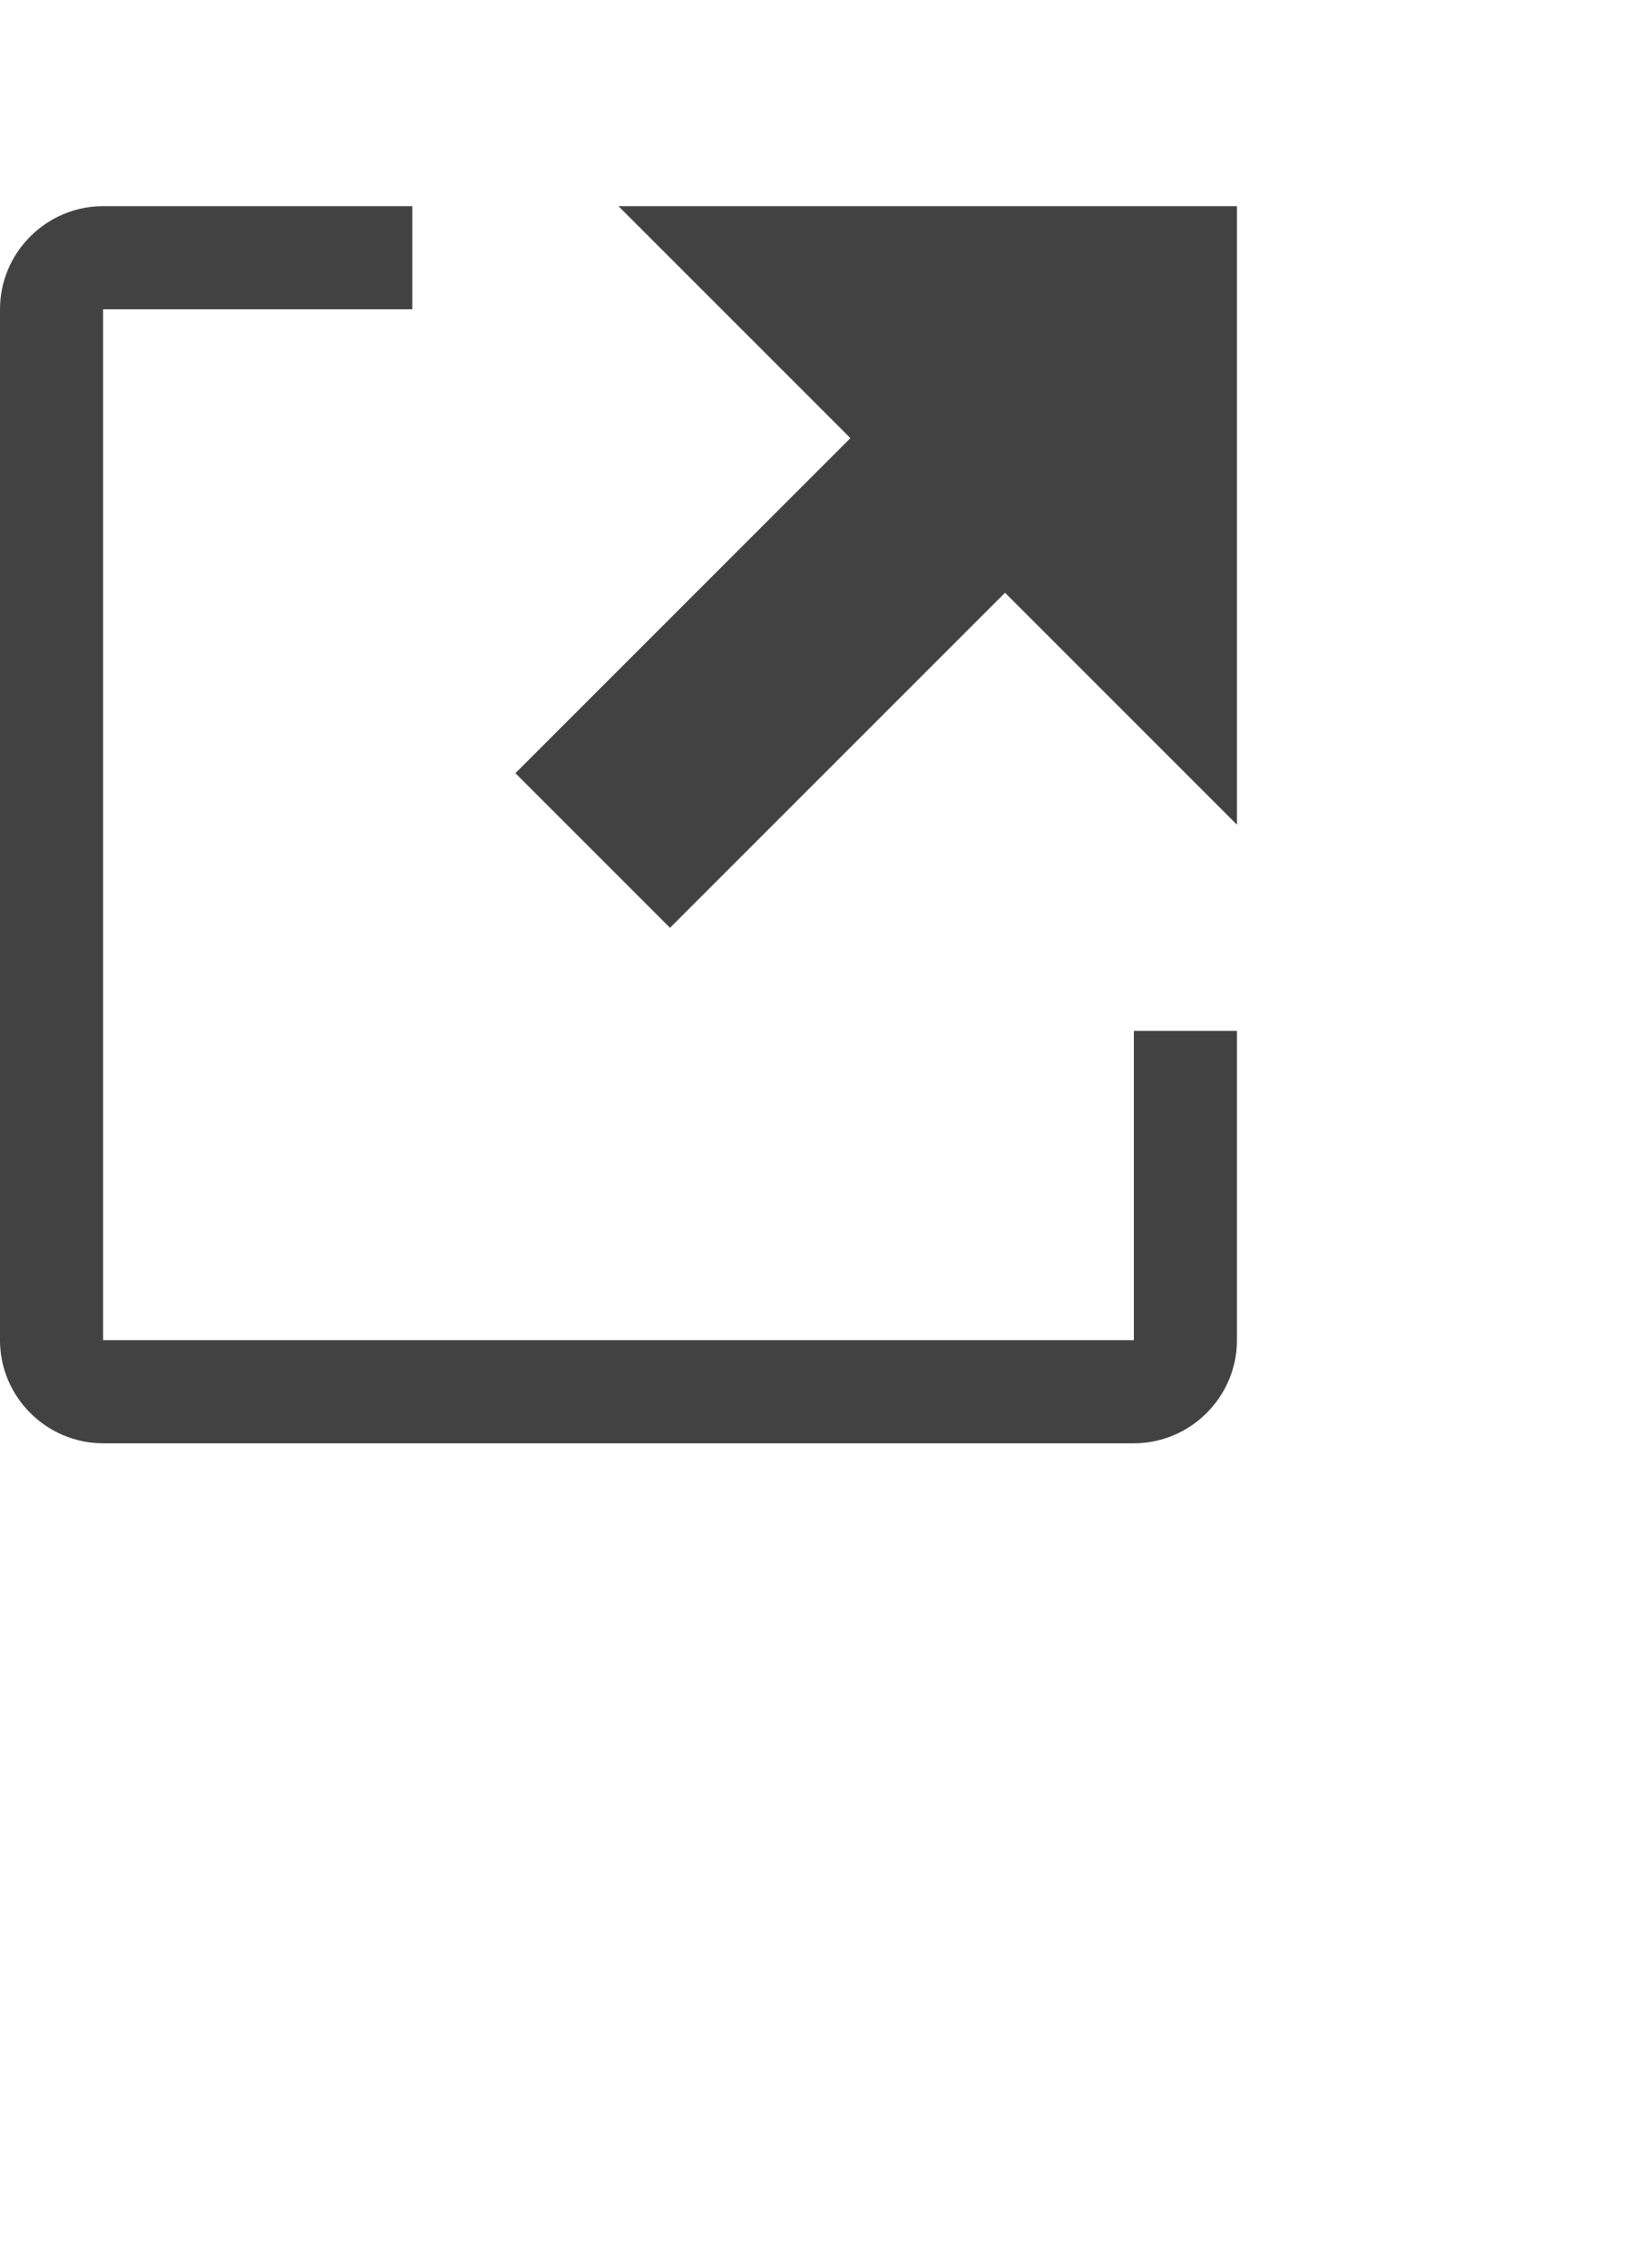
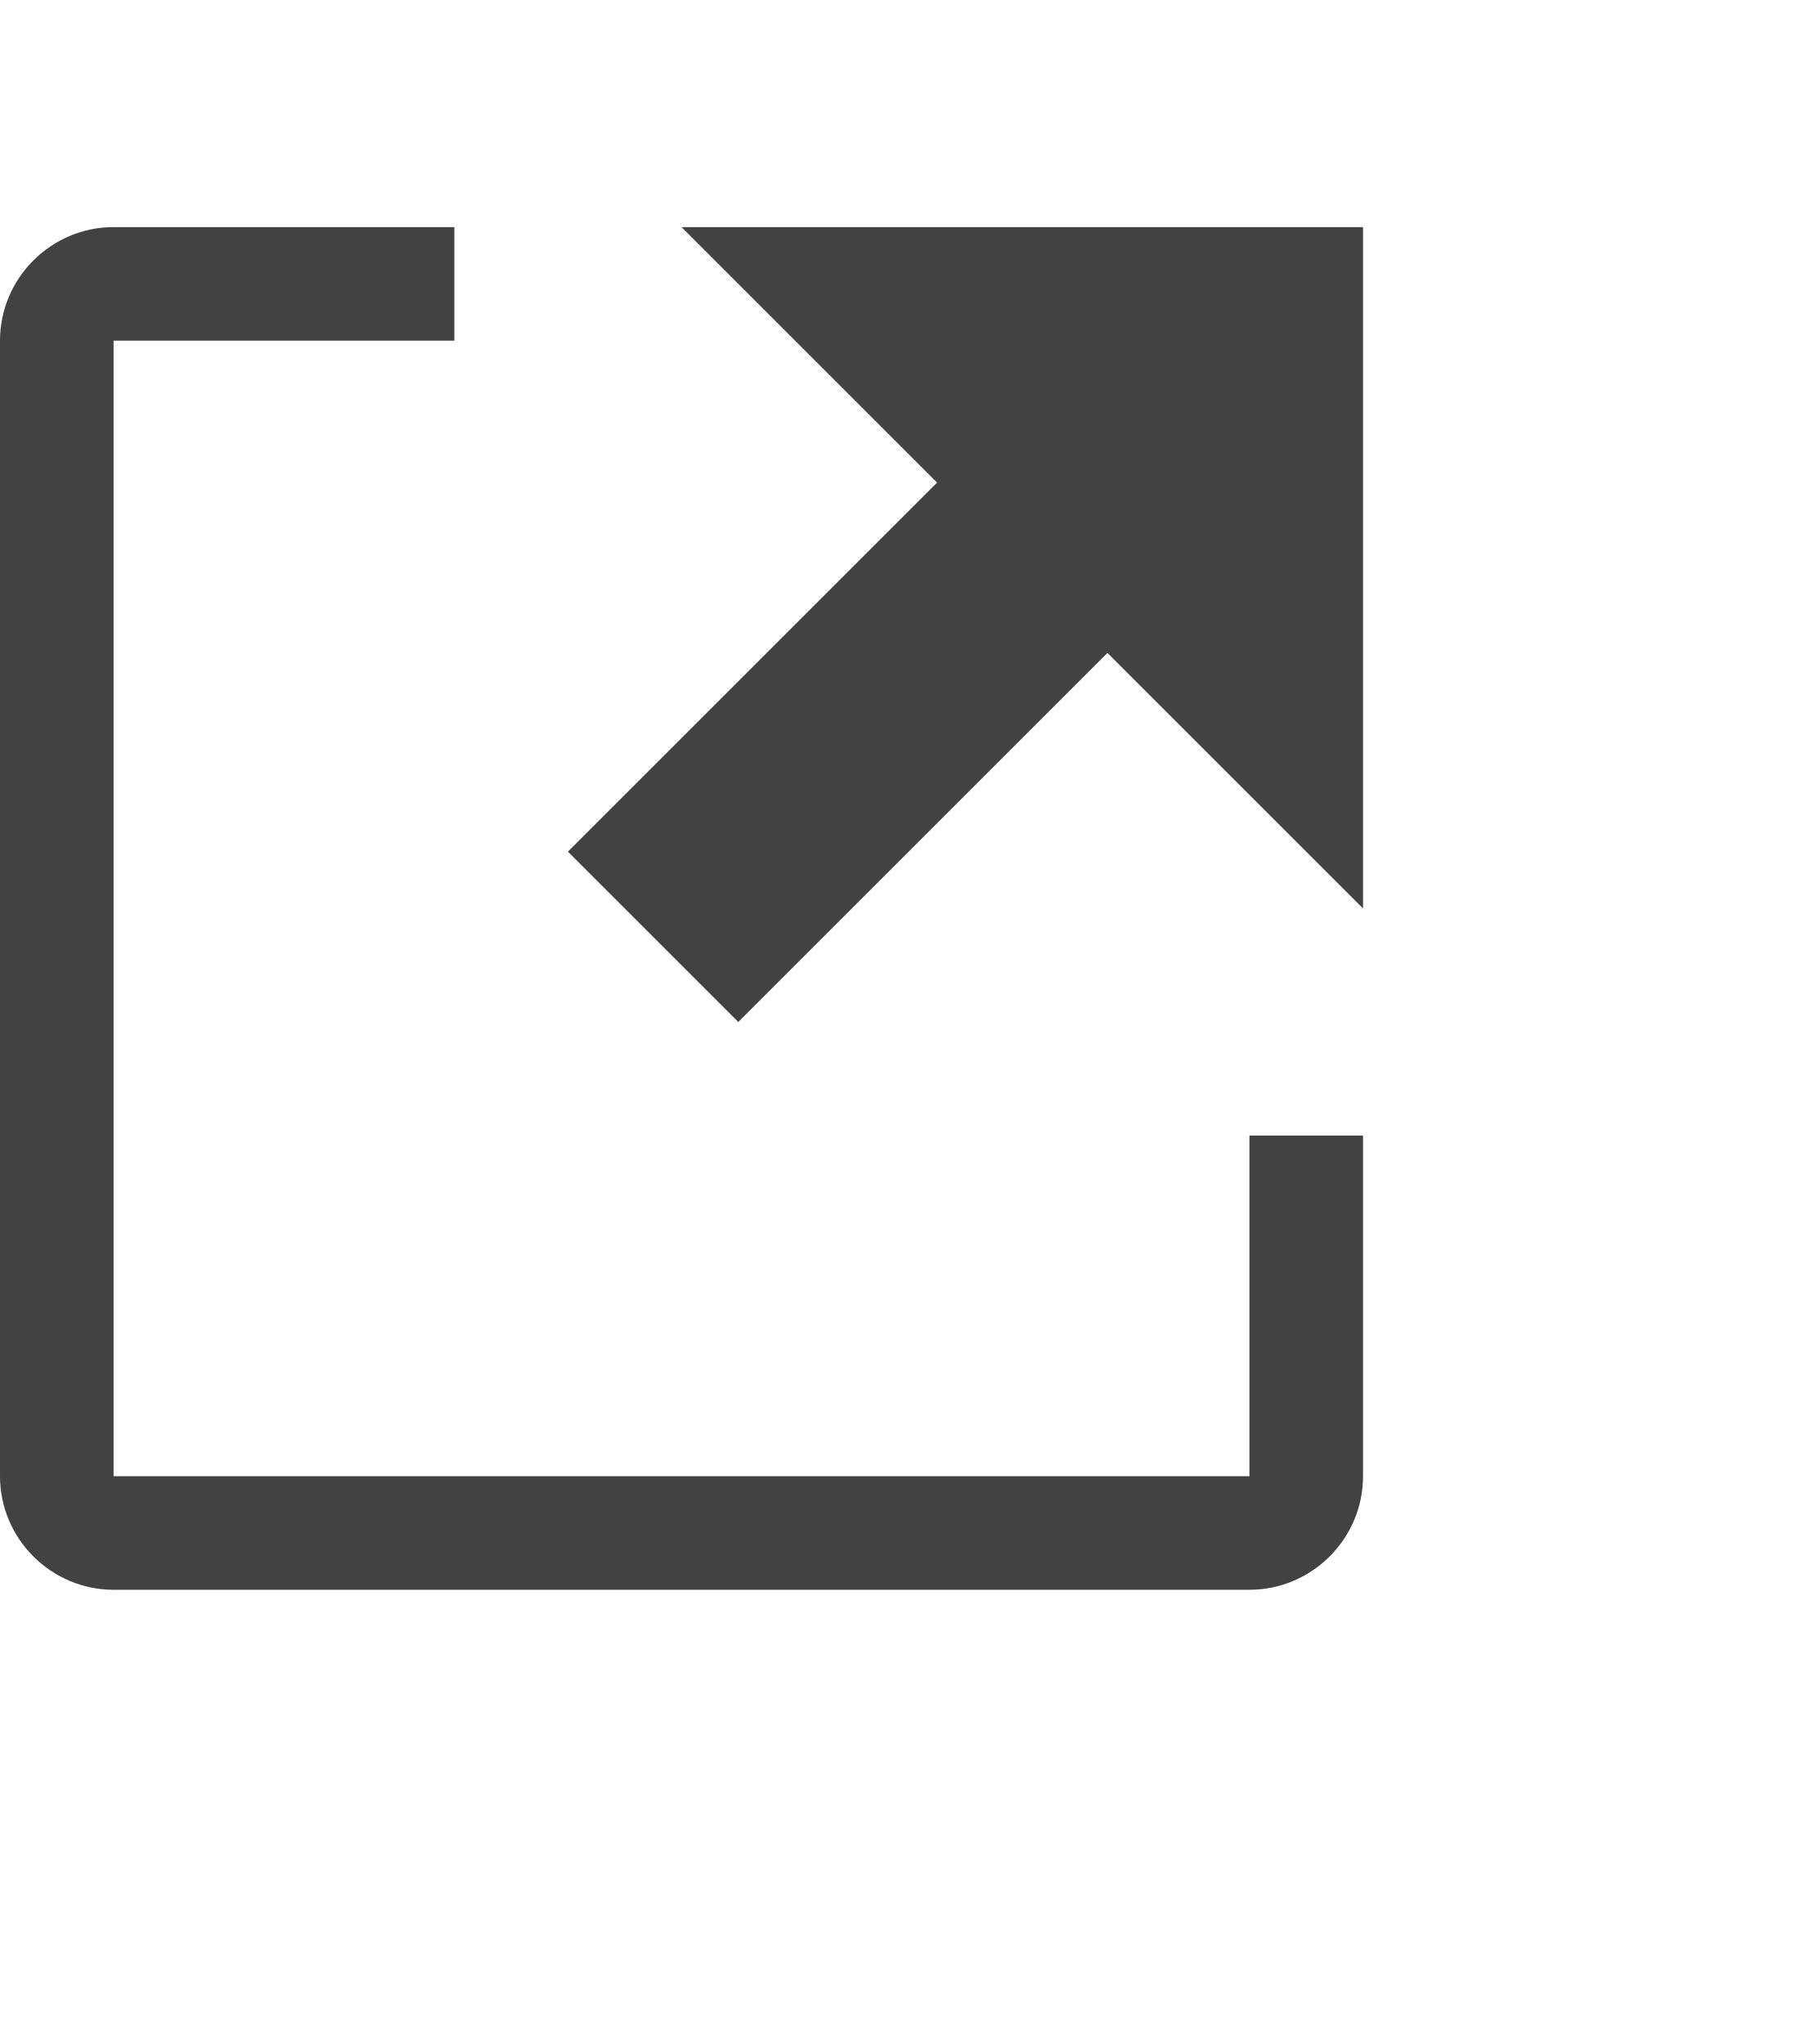
- <svg xmlns="http://www.w3.org/2000/svg" viewBox="0 0 16 22">
+ <svg xmlns="http://www.w3.org/2000/svg" viewBox="0 0 16 18">
  <path fill="#424242" d="M11 10h1v3c0 .55-.45 1-1 1H1c-.55 0-1-.45-1-1V3c0-.55.45-1 1-1h3v1H1v10h10v-3zM6 2l2.25 2.25L5 7.5 6.5 9l3.25-3.25L12 8V2H6z" />
</svg>
